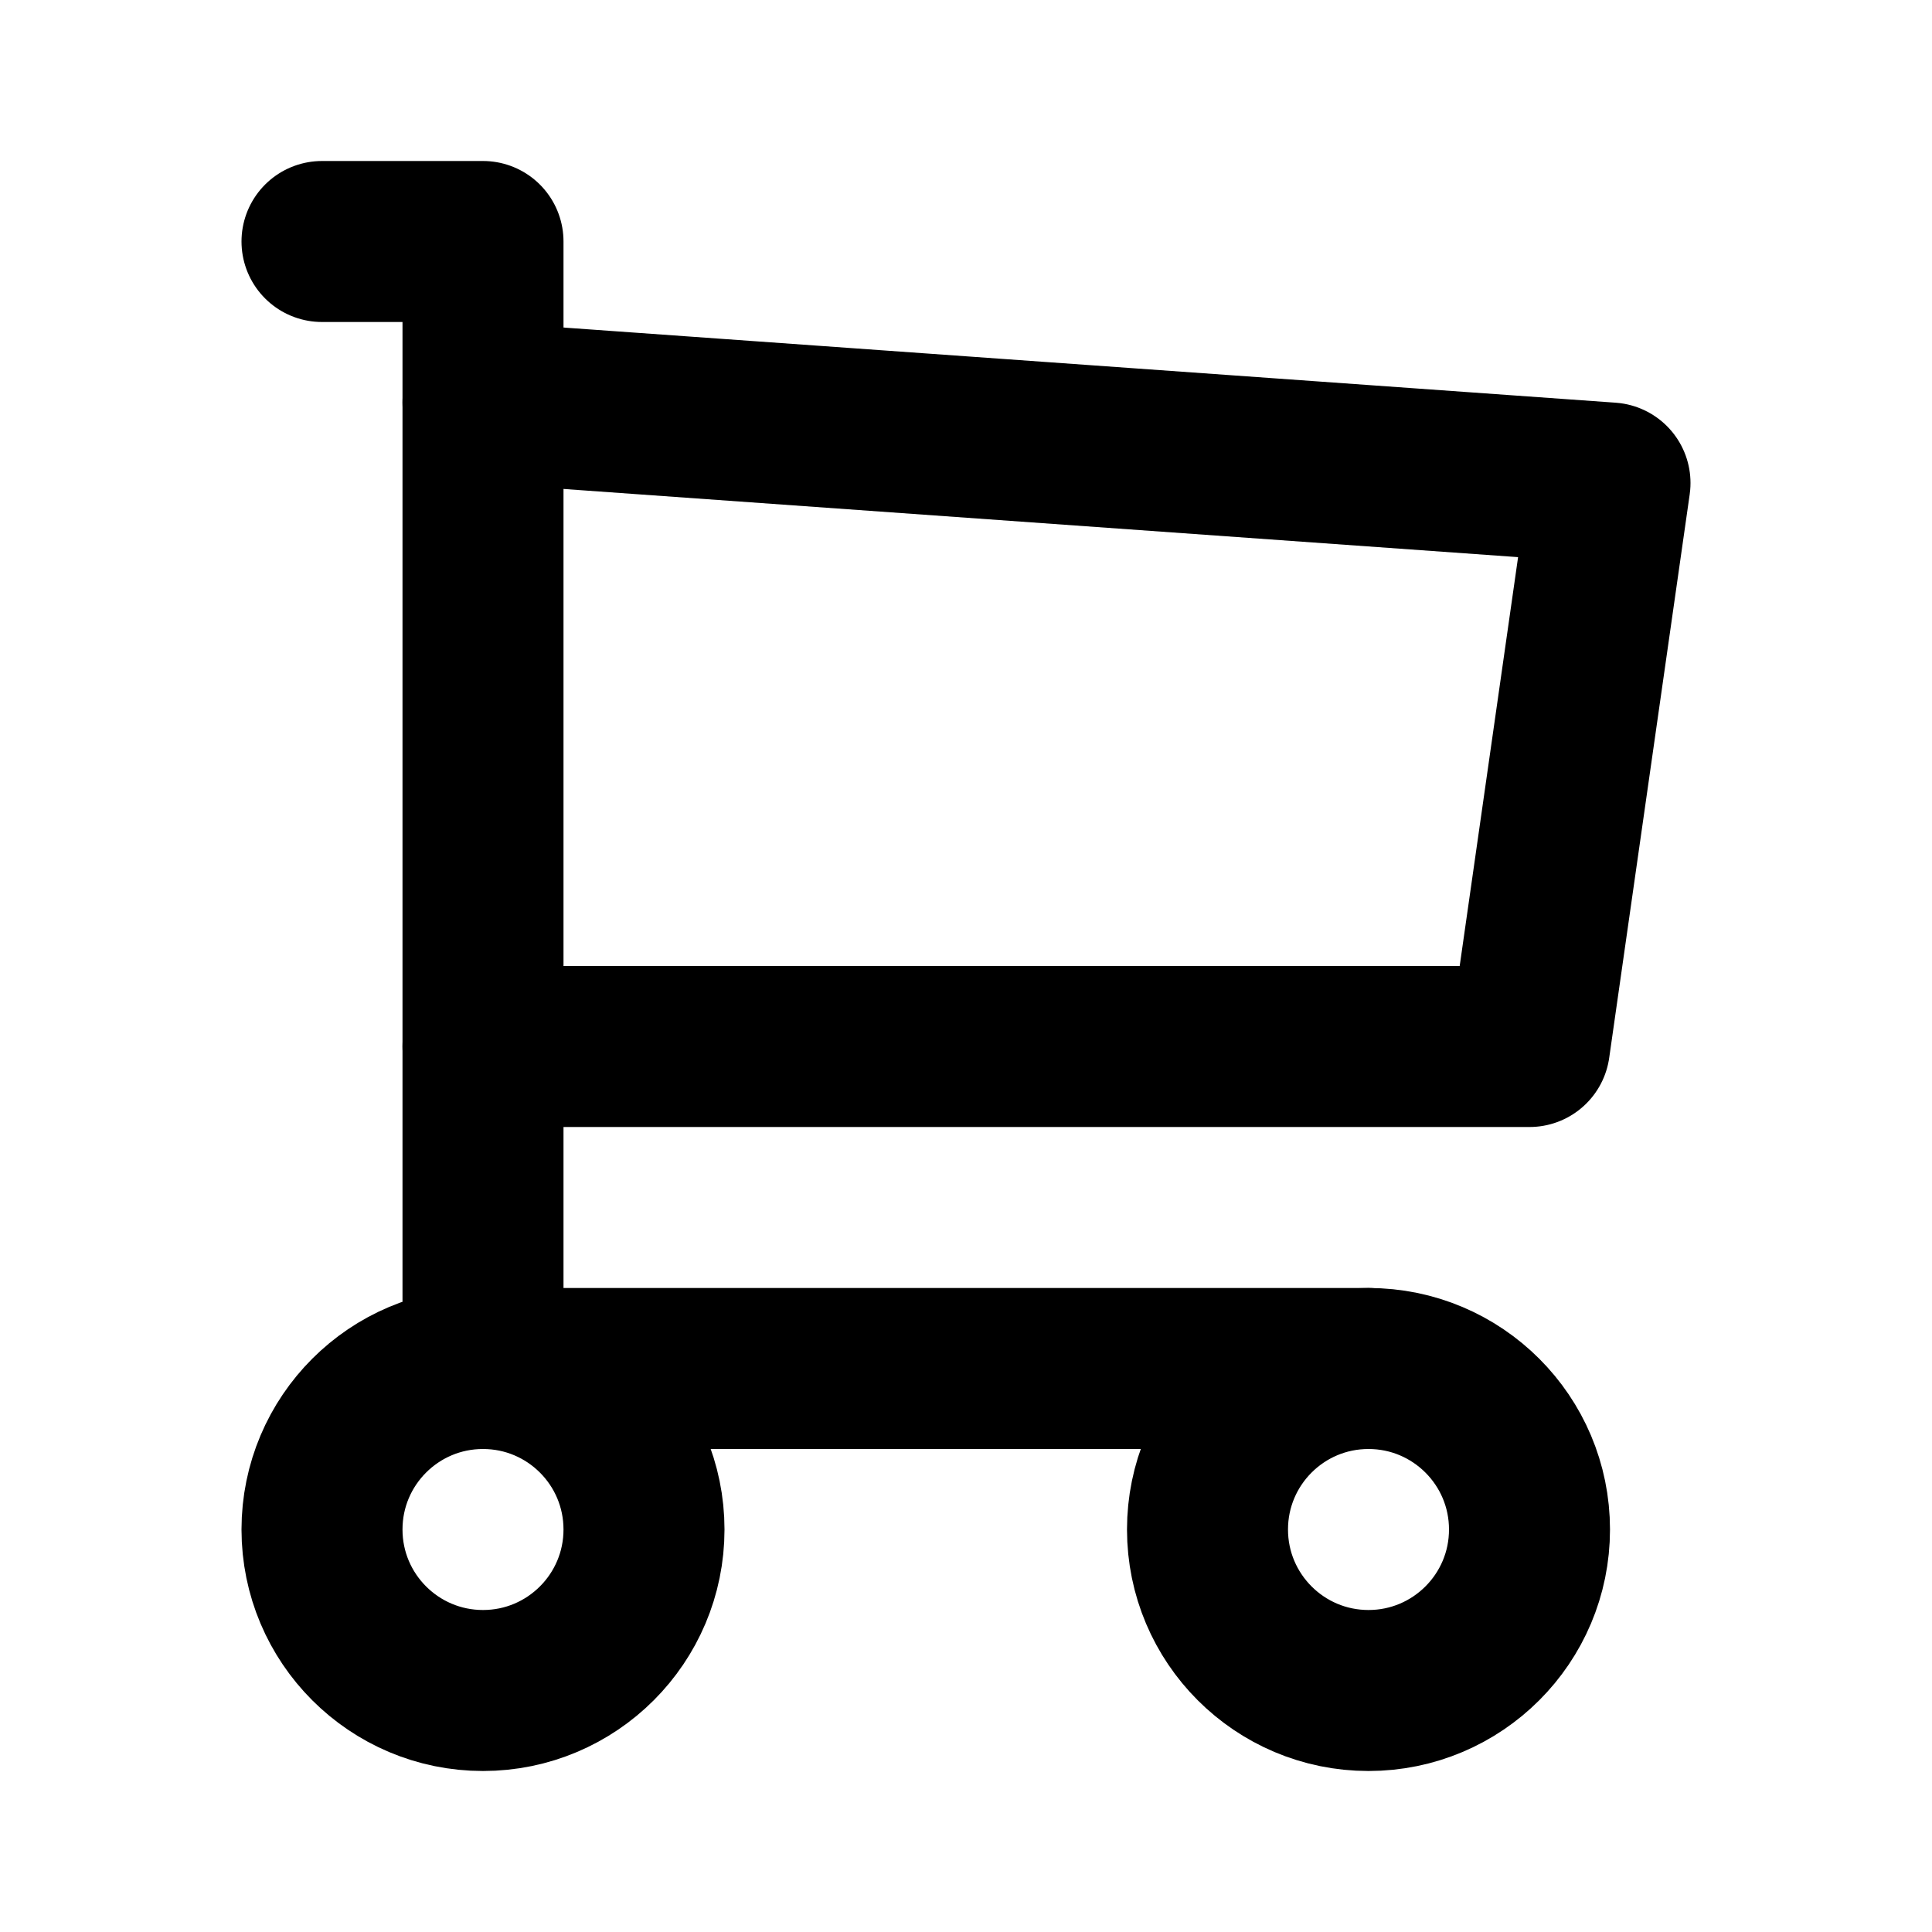
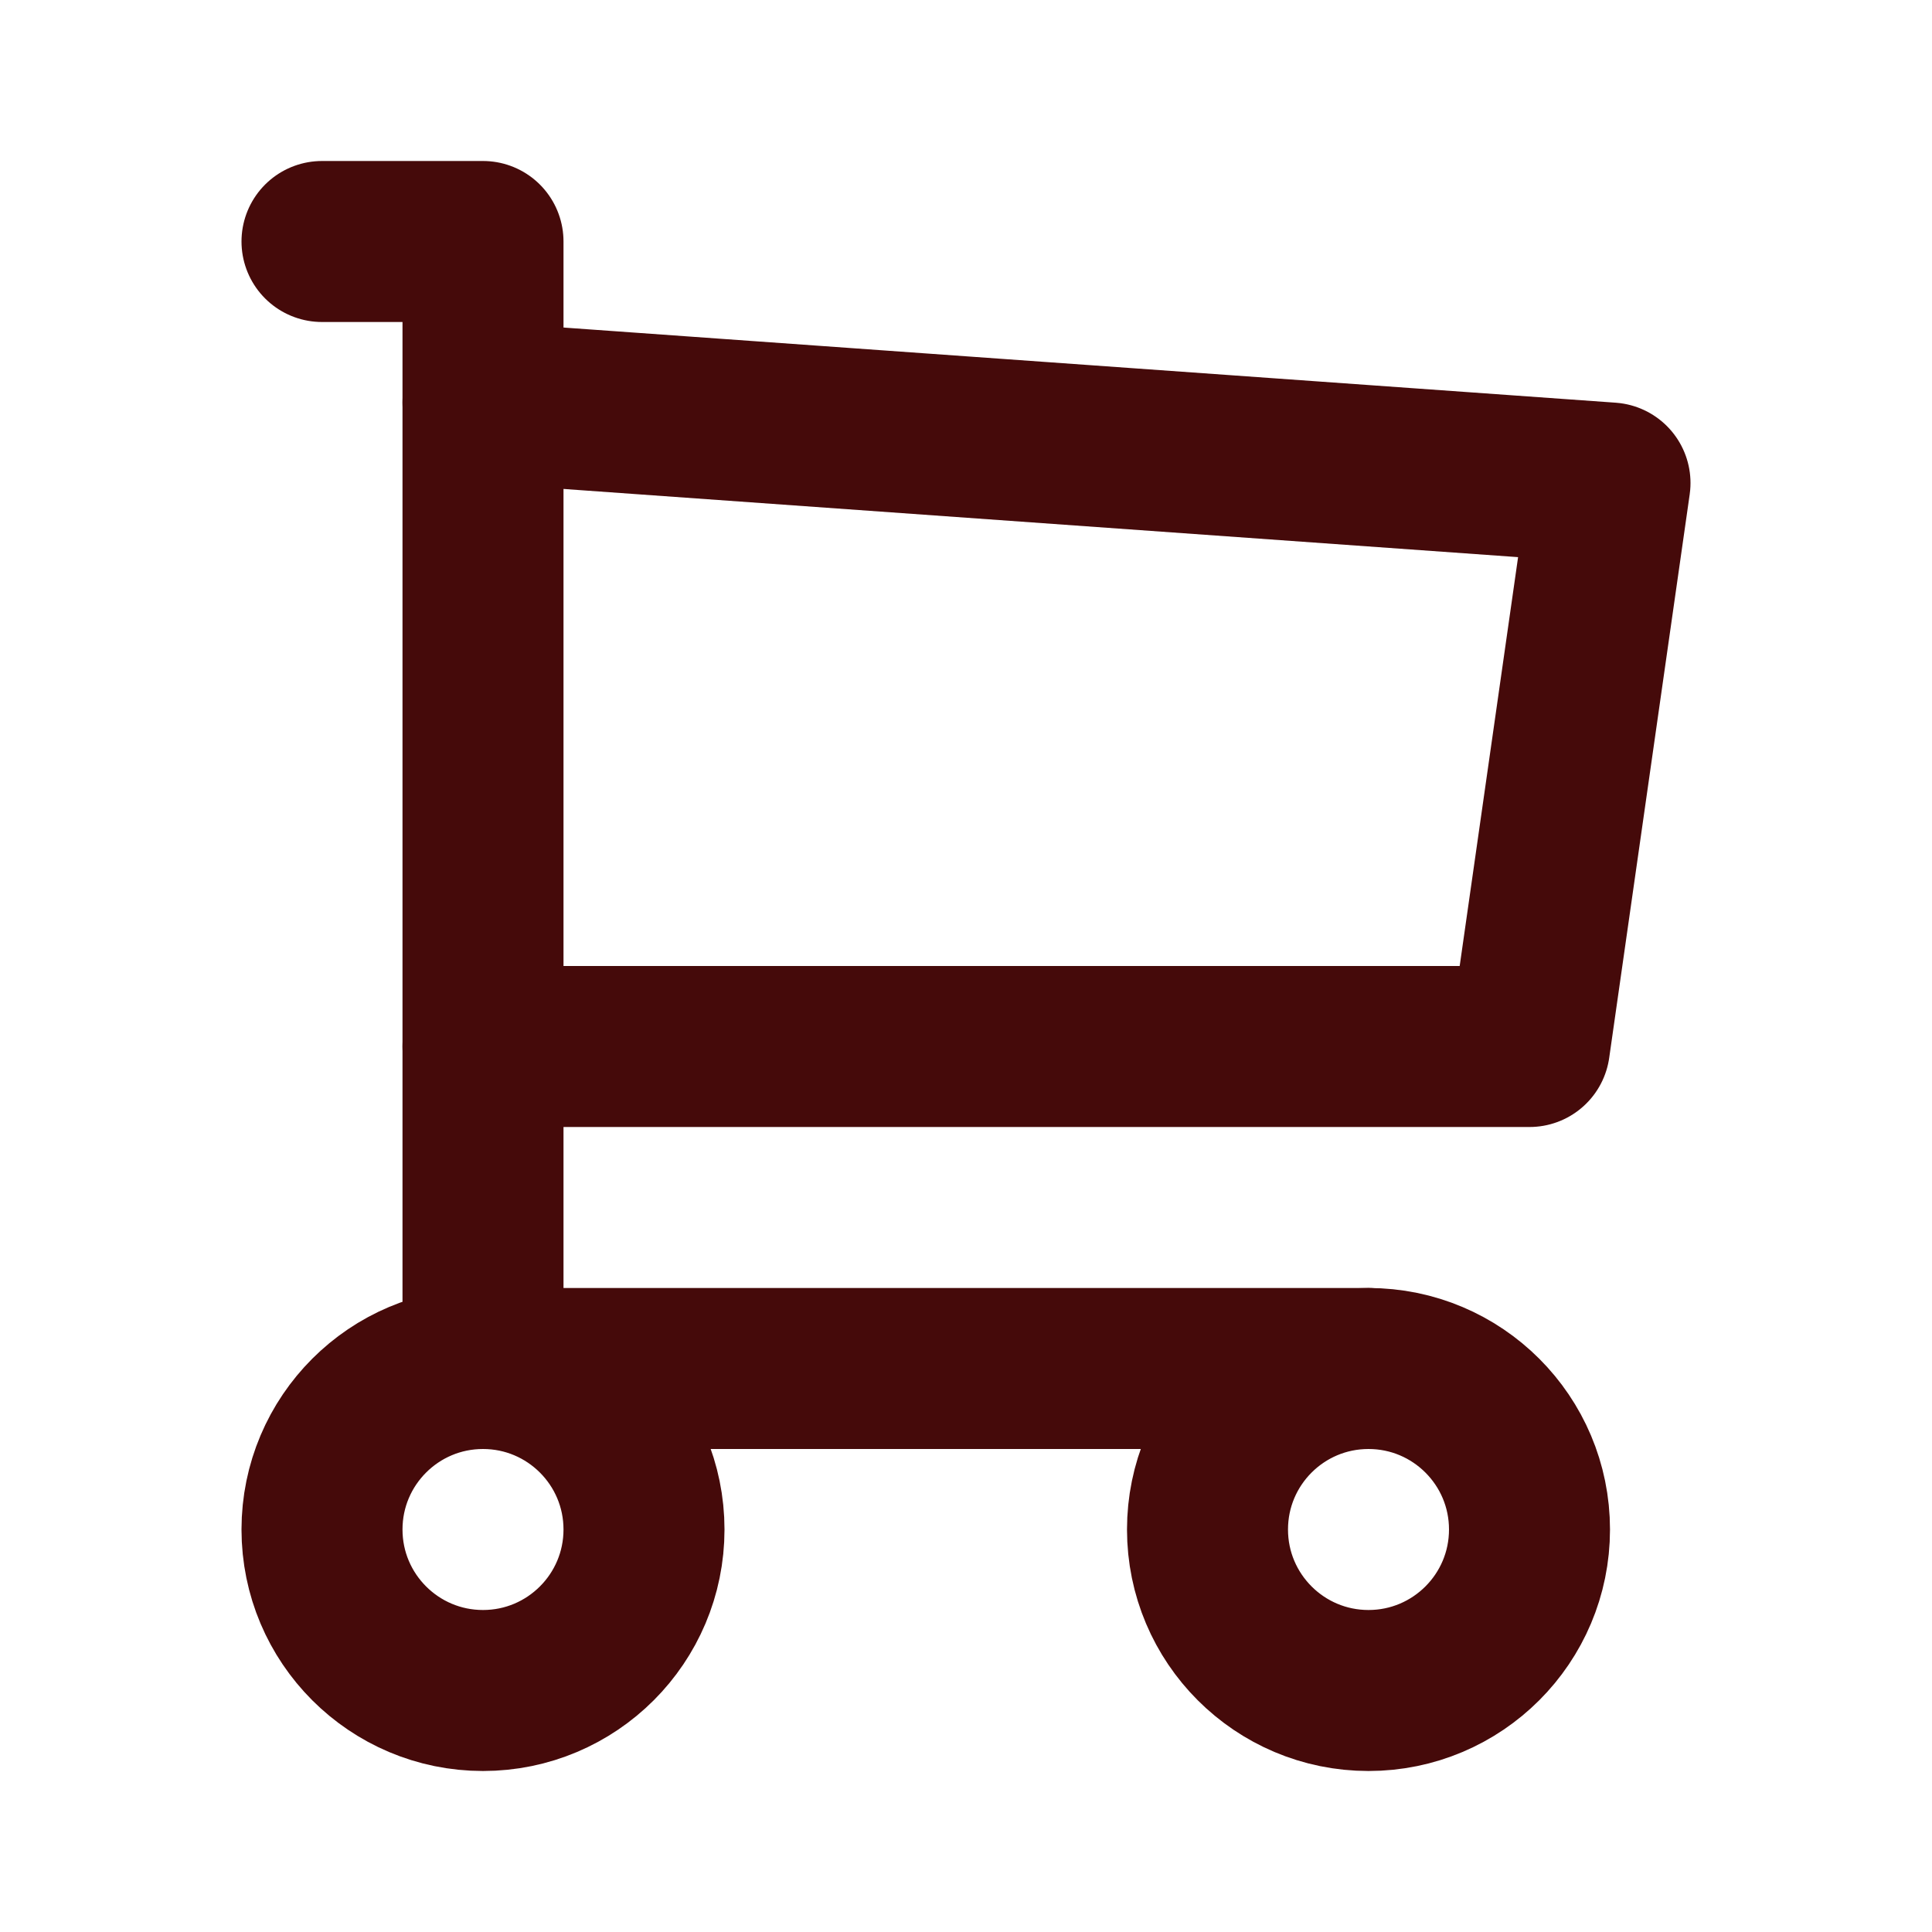
- <svg xmlns="http://www.w3.org/2000/svg" class="icon icon-tabler icon-tabler-shopping-cart" width="24" height="24" viewBox="0 0 24 24" stroke-width="2" stroke="currentColor" fill="none" stroke-linecap="round" stroke-linejoin="round">
+ <svg xmlns="http://www.w3.org/2000/svg" class="icon icon-tabler icon-tabler-shopping-cart" width="24" height="24" viewBox="0 0 24 24" stroke-width="2" stroke="rgb(69,10,10)" fill="none" stroke-linecap="round" stroke-linejoin="round">
  <path stroke="none" d="M0 0h24v24H0z" fill="none" />
  <path d="M6 19m-2 0a2 2 0 1 0 4 0a2 2 0 1 0 -4 0" />
  <path d="M17 19m-2 0a2 2 0 1 0 4 0a2 2 0 1 0 -4 0" />
  <path d="M17 17h-11v-14h-2" />
  <path d="M6 5l14 1l-1 7h-13" />
</svg>
